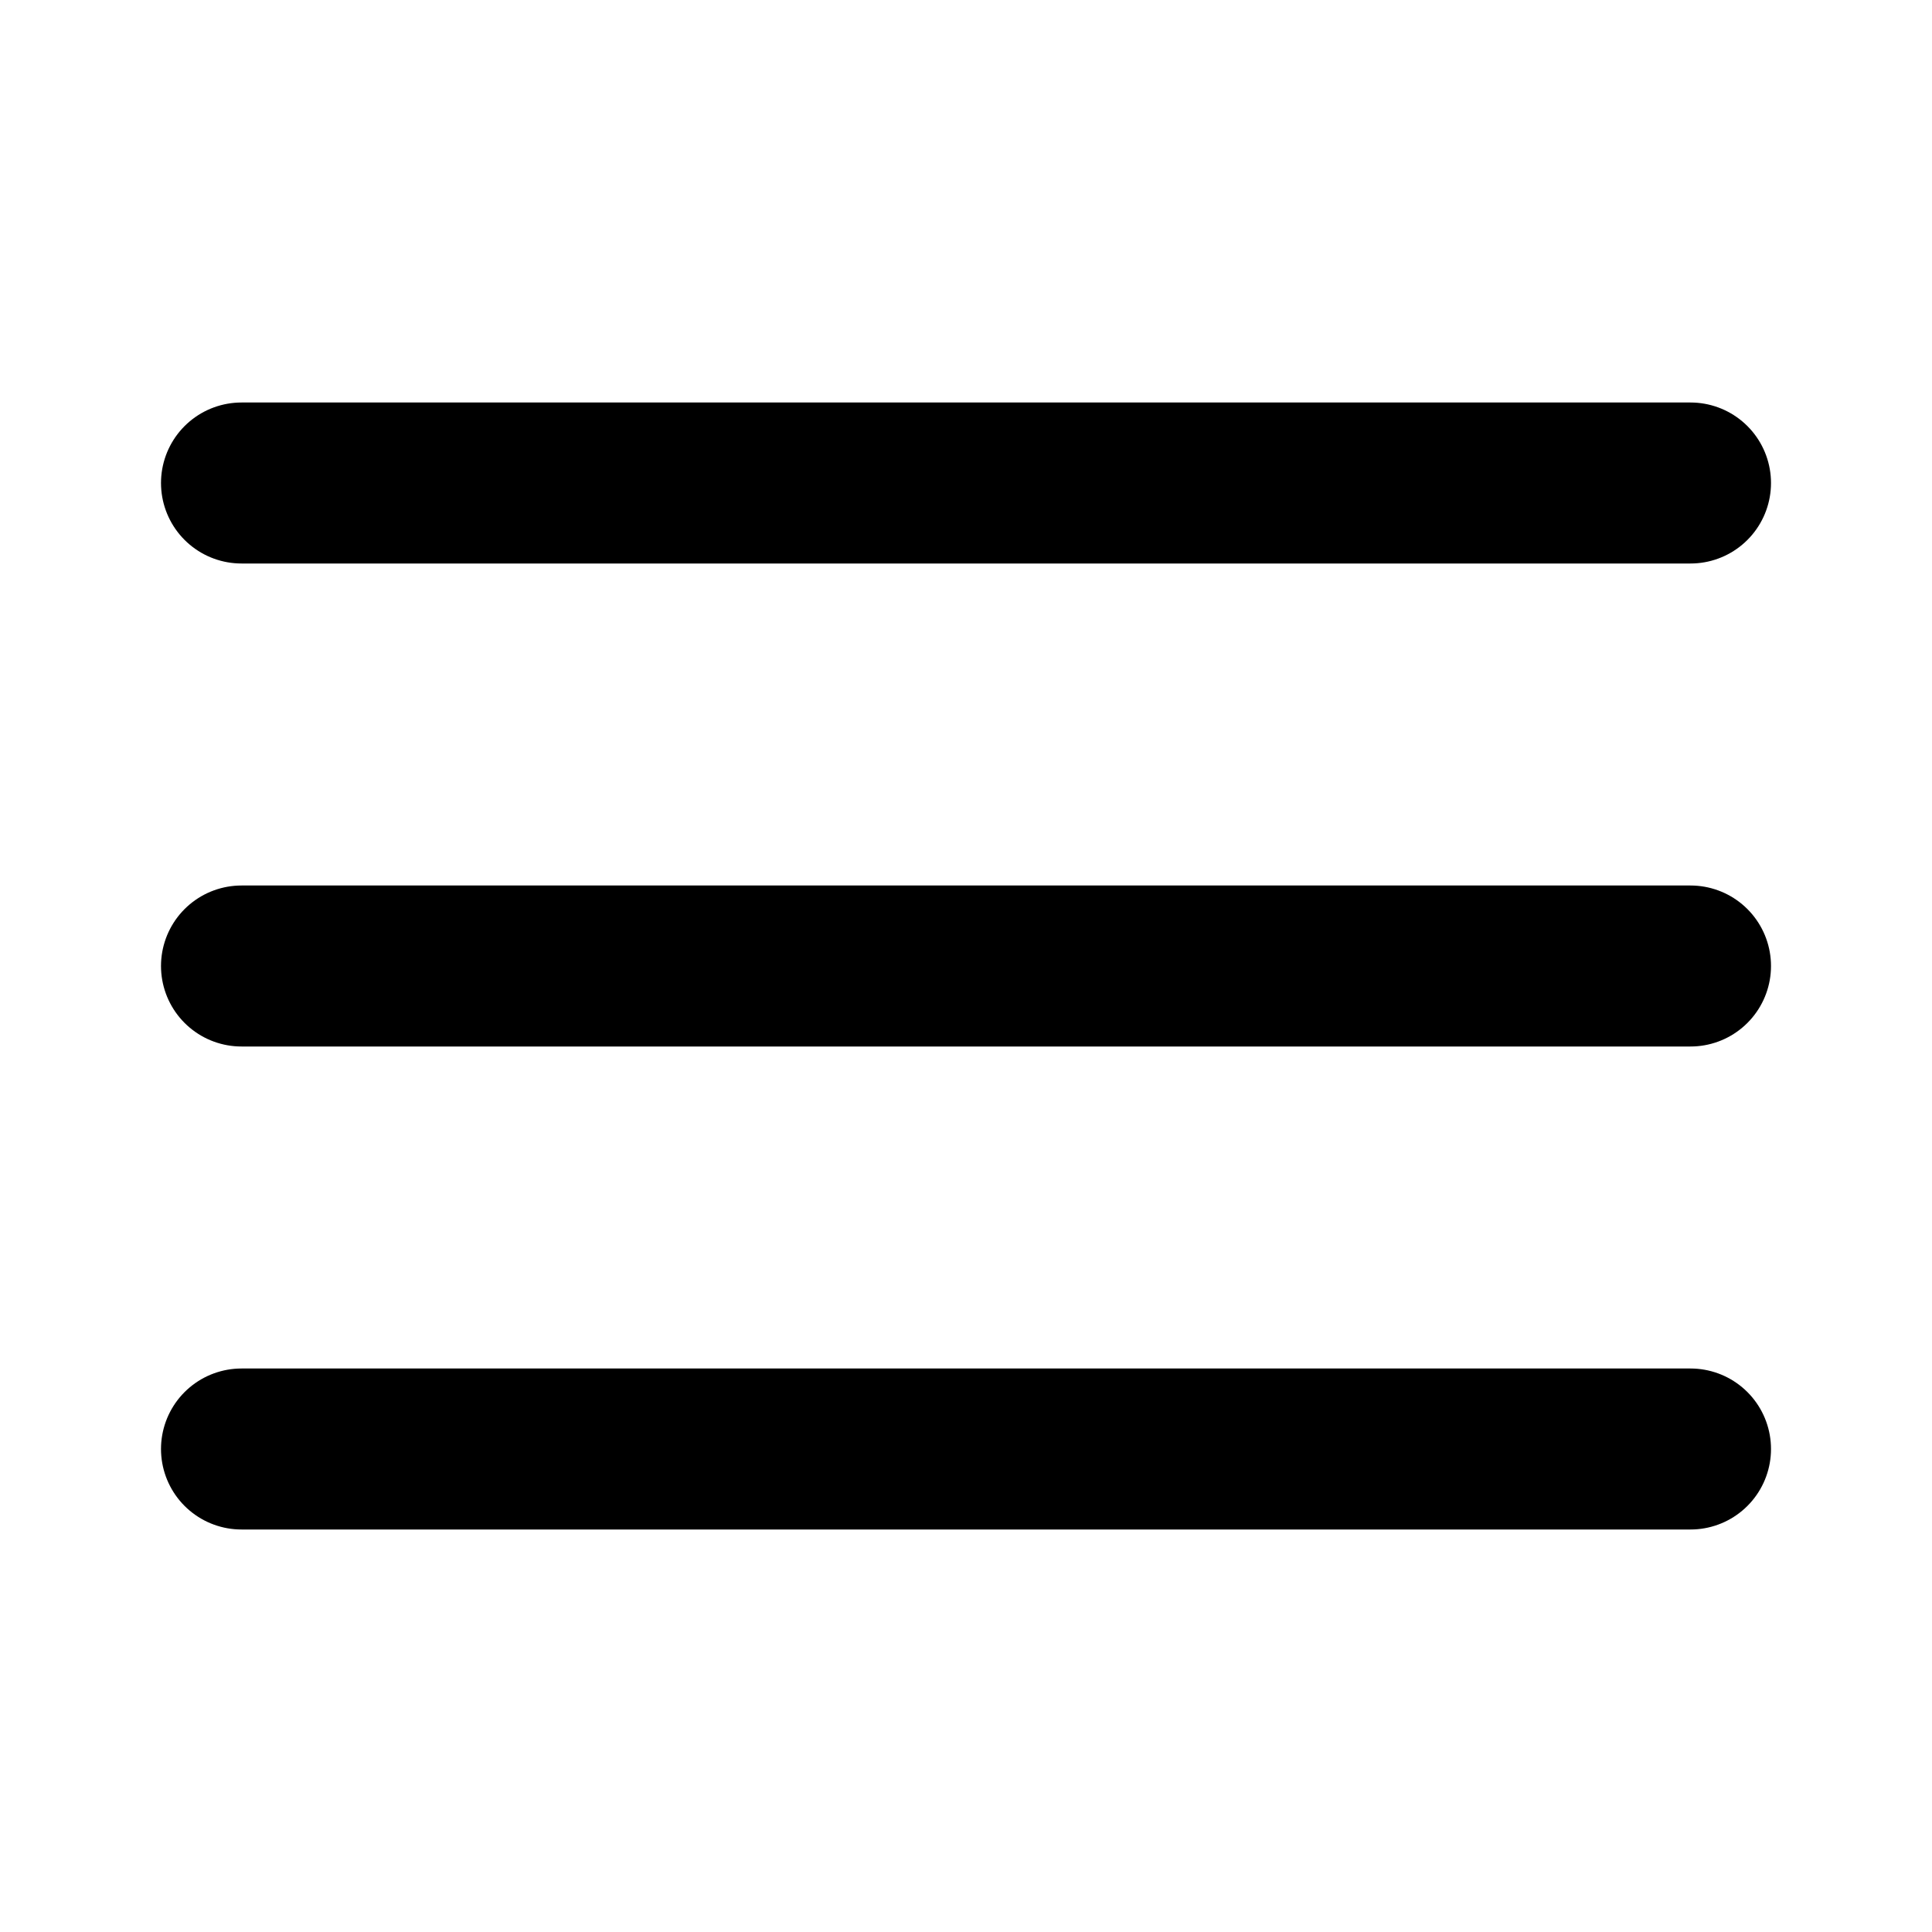
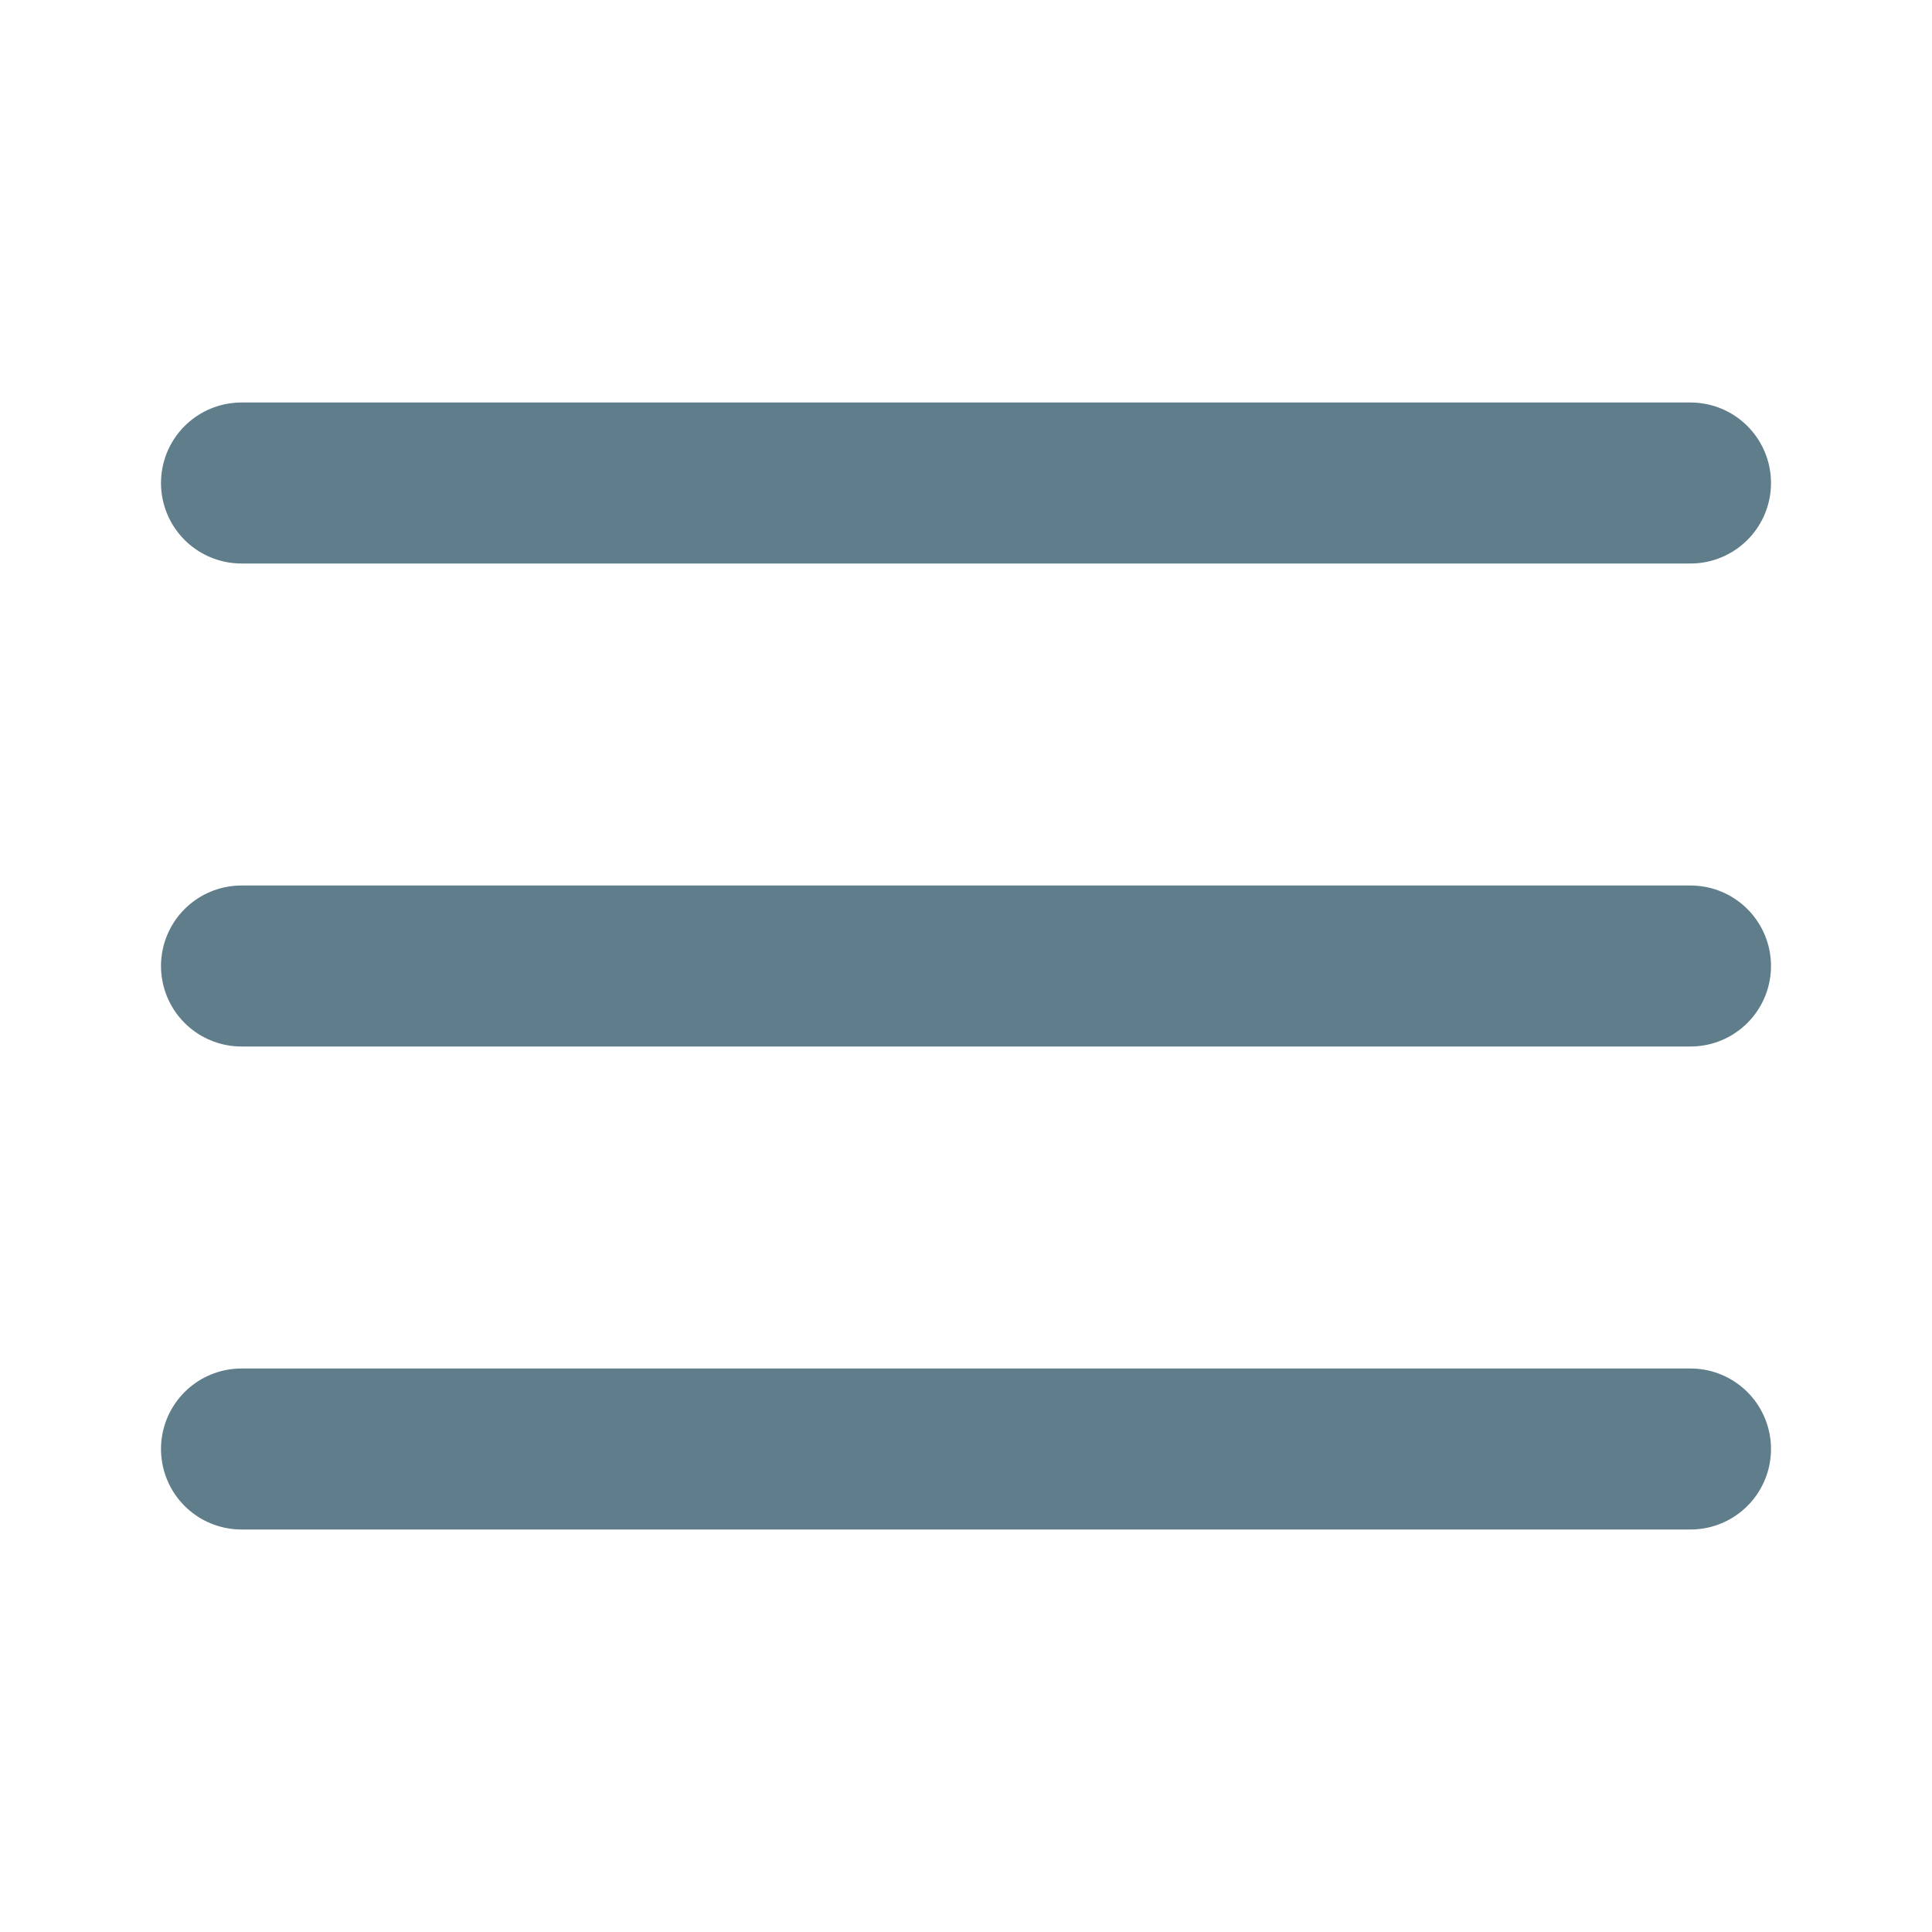
- <svg xmlns="http://www.w3.org/2000/svg" width="24" height="24" viewBox="0 0 24 24" fill="none" stroke="currentColor" stroke-width="2" stroke-linecap="round" stroke-linejoin="round" class="feather feather-menu">
+ <svg xmlns="http://www.w3.org/2000/svg" width="24" height="24" viewBox="0 0 24 24" fill="none" stroke="#607D8B" stroke-width="2" stroke-linecap="round" stroke-linejoin="round" class="feather feather-menu">
  <line x1="3" y1="12" x2="21" y2="12" />
  <line x1="3" y1="6" x2="21" y2="6" />
  <line x1="3" y1="18" x2="21" y2="18" />
</svg>
